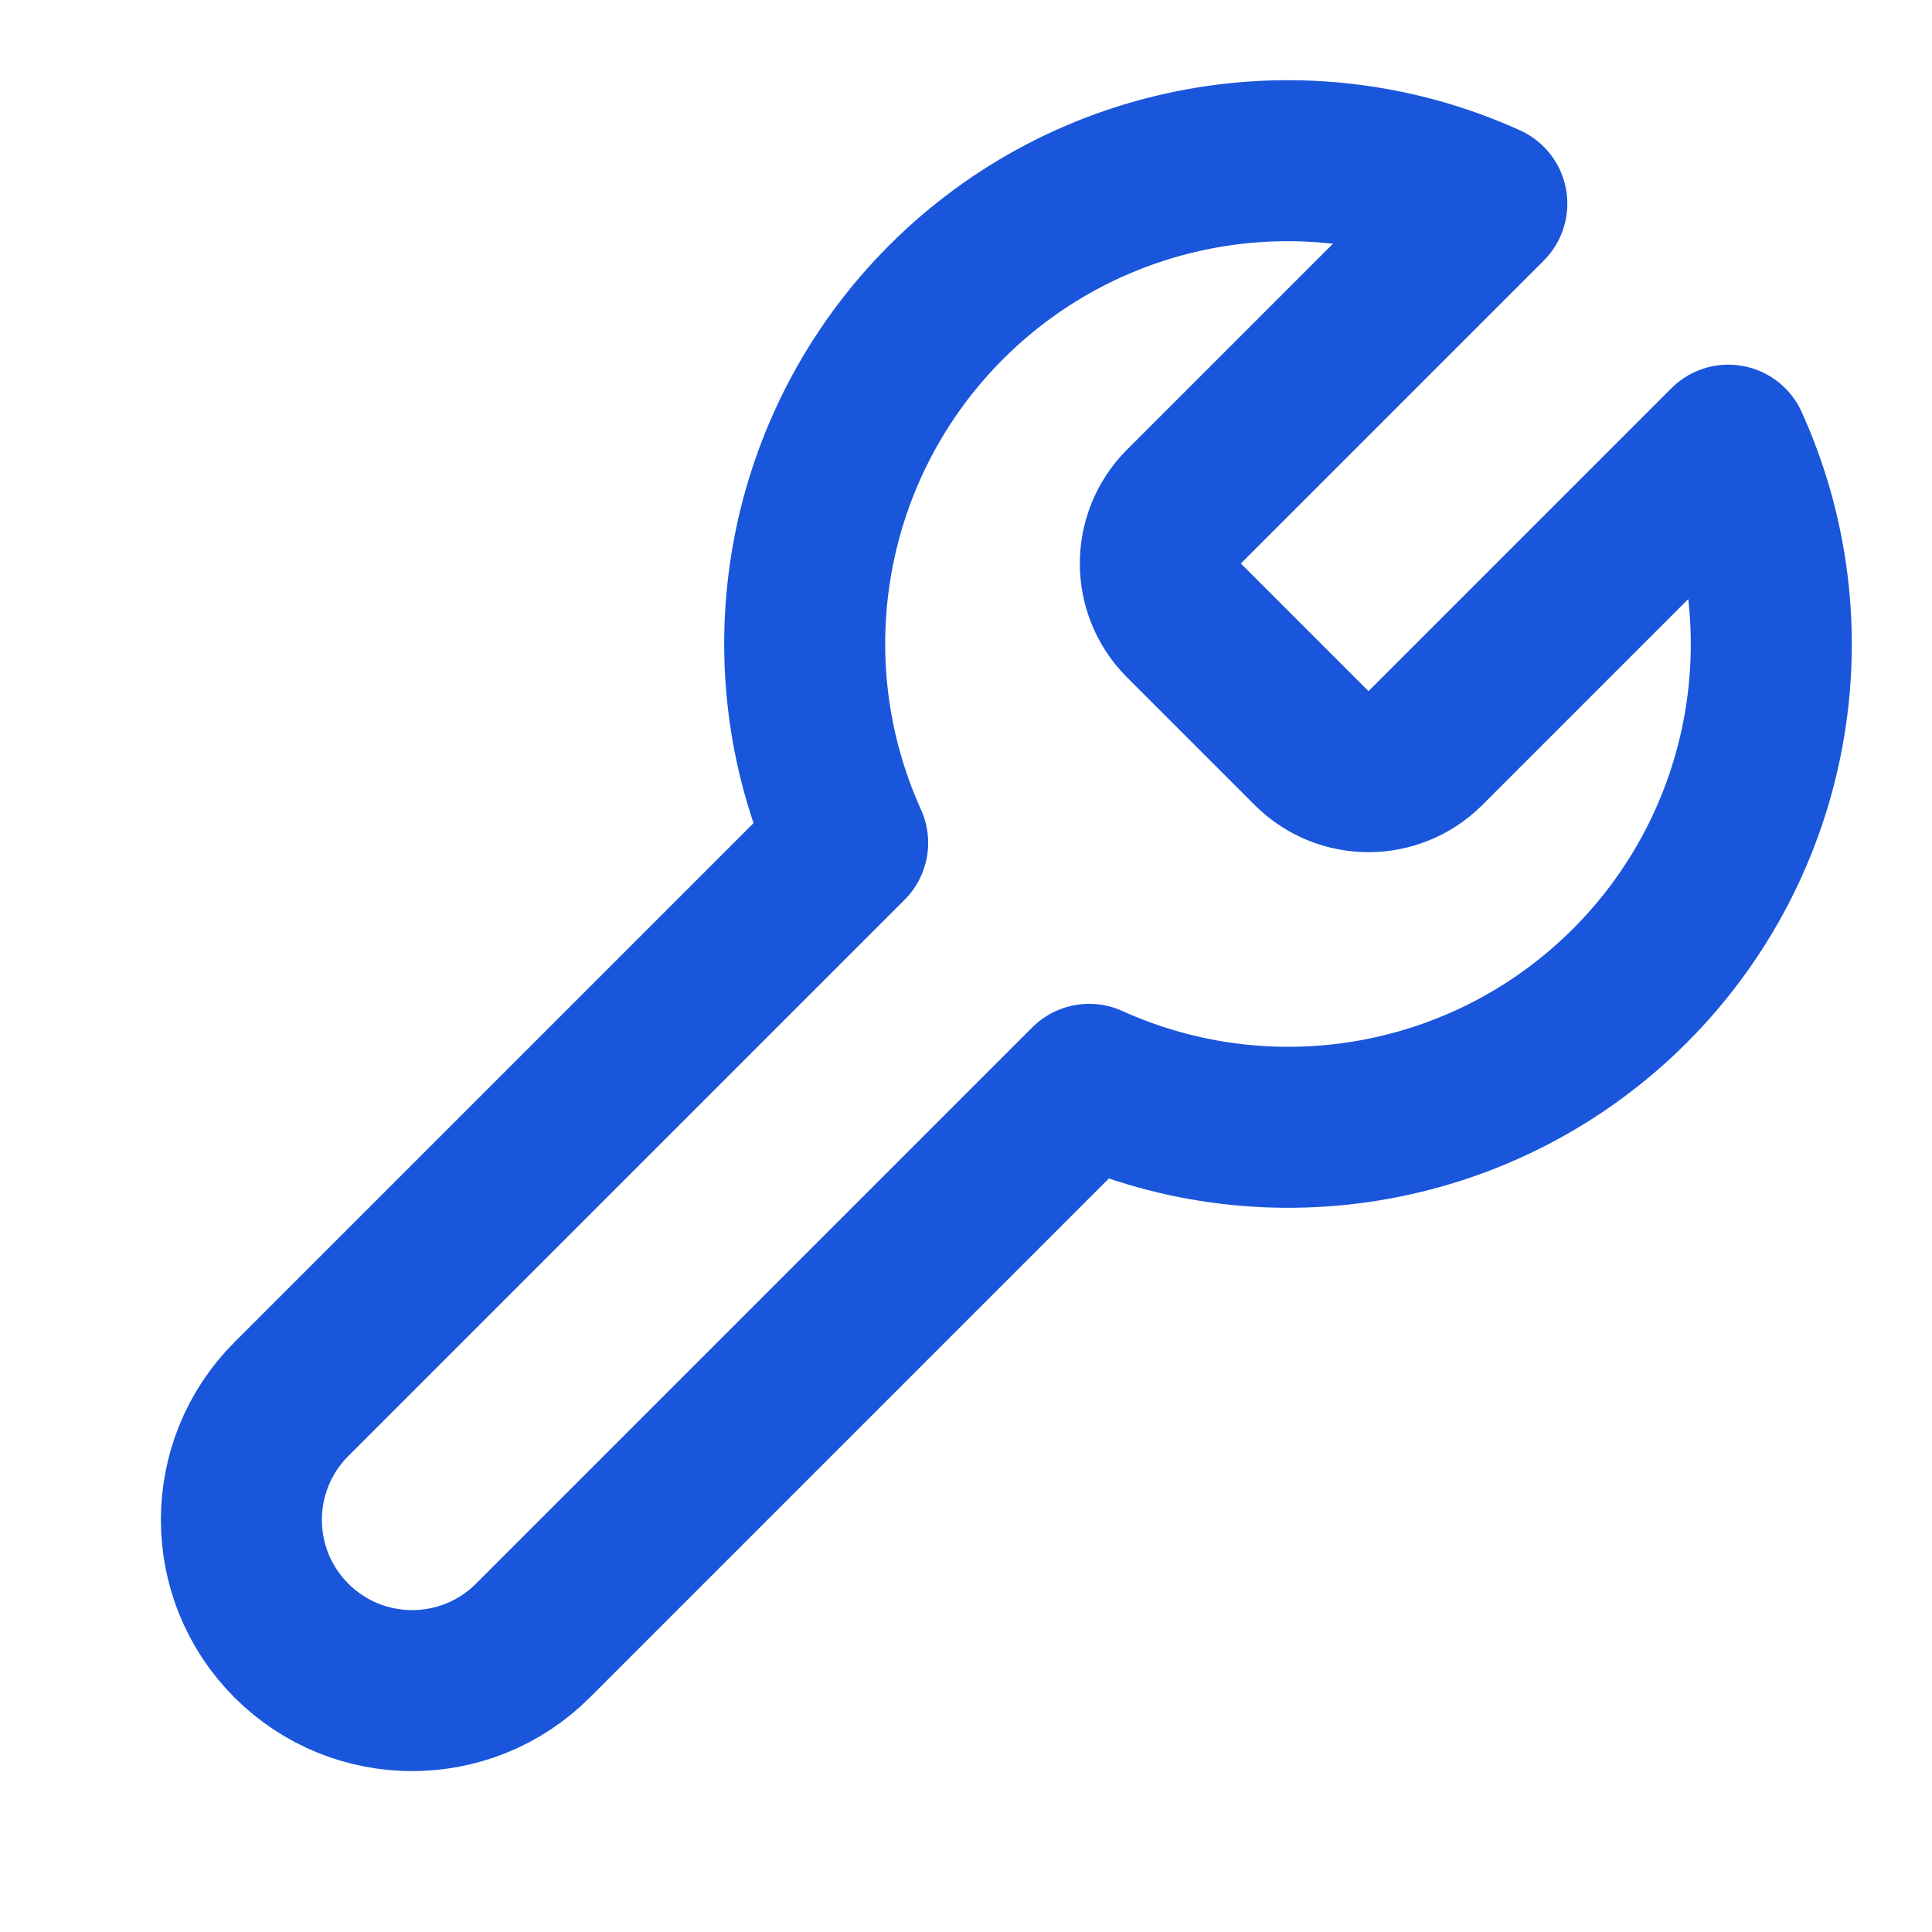
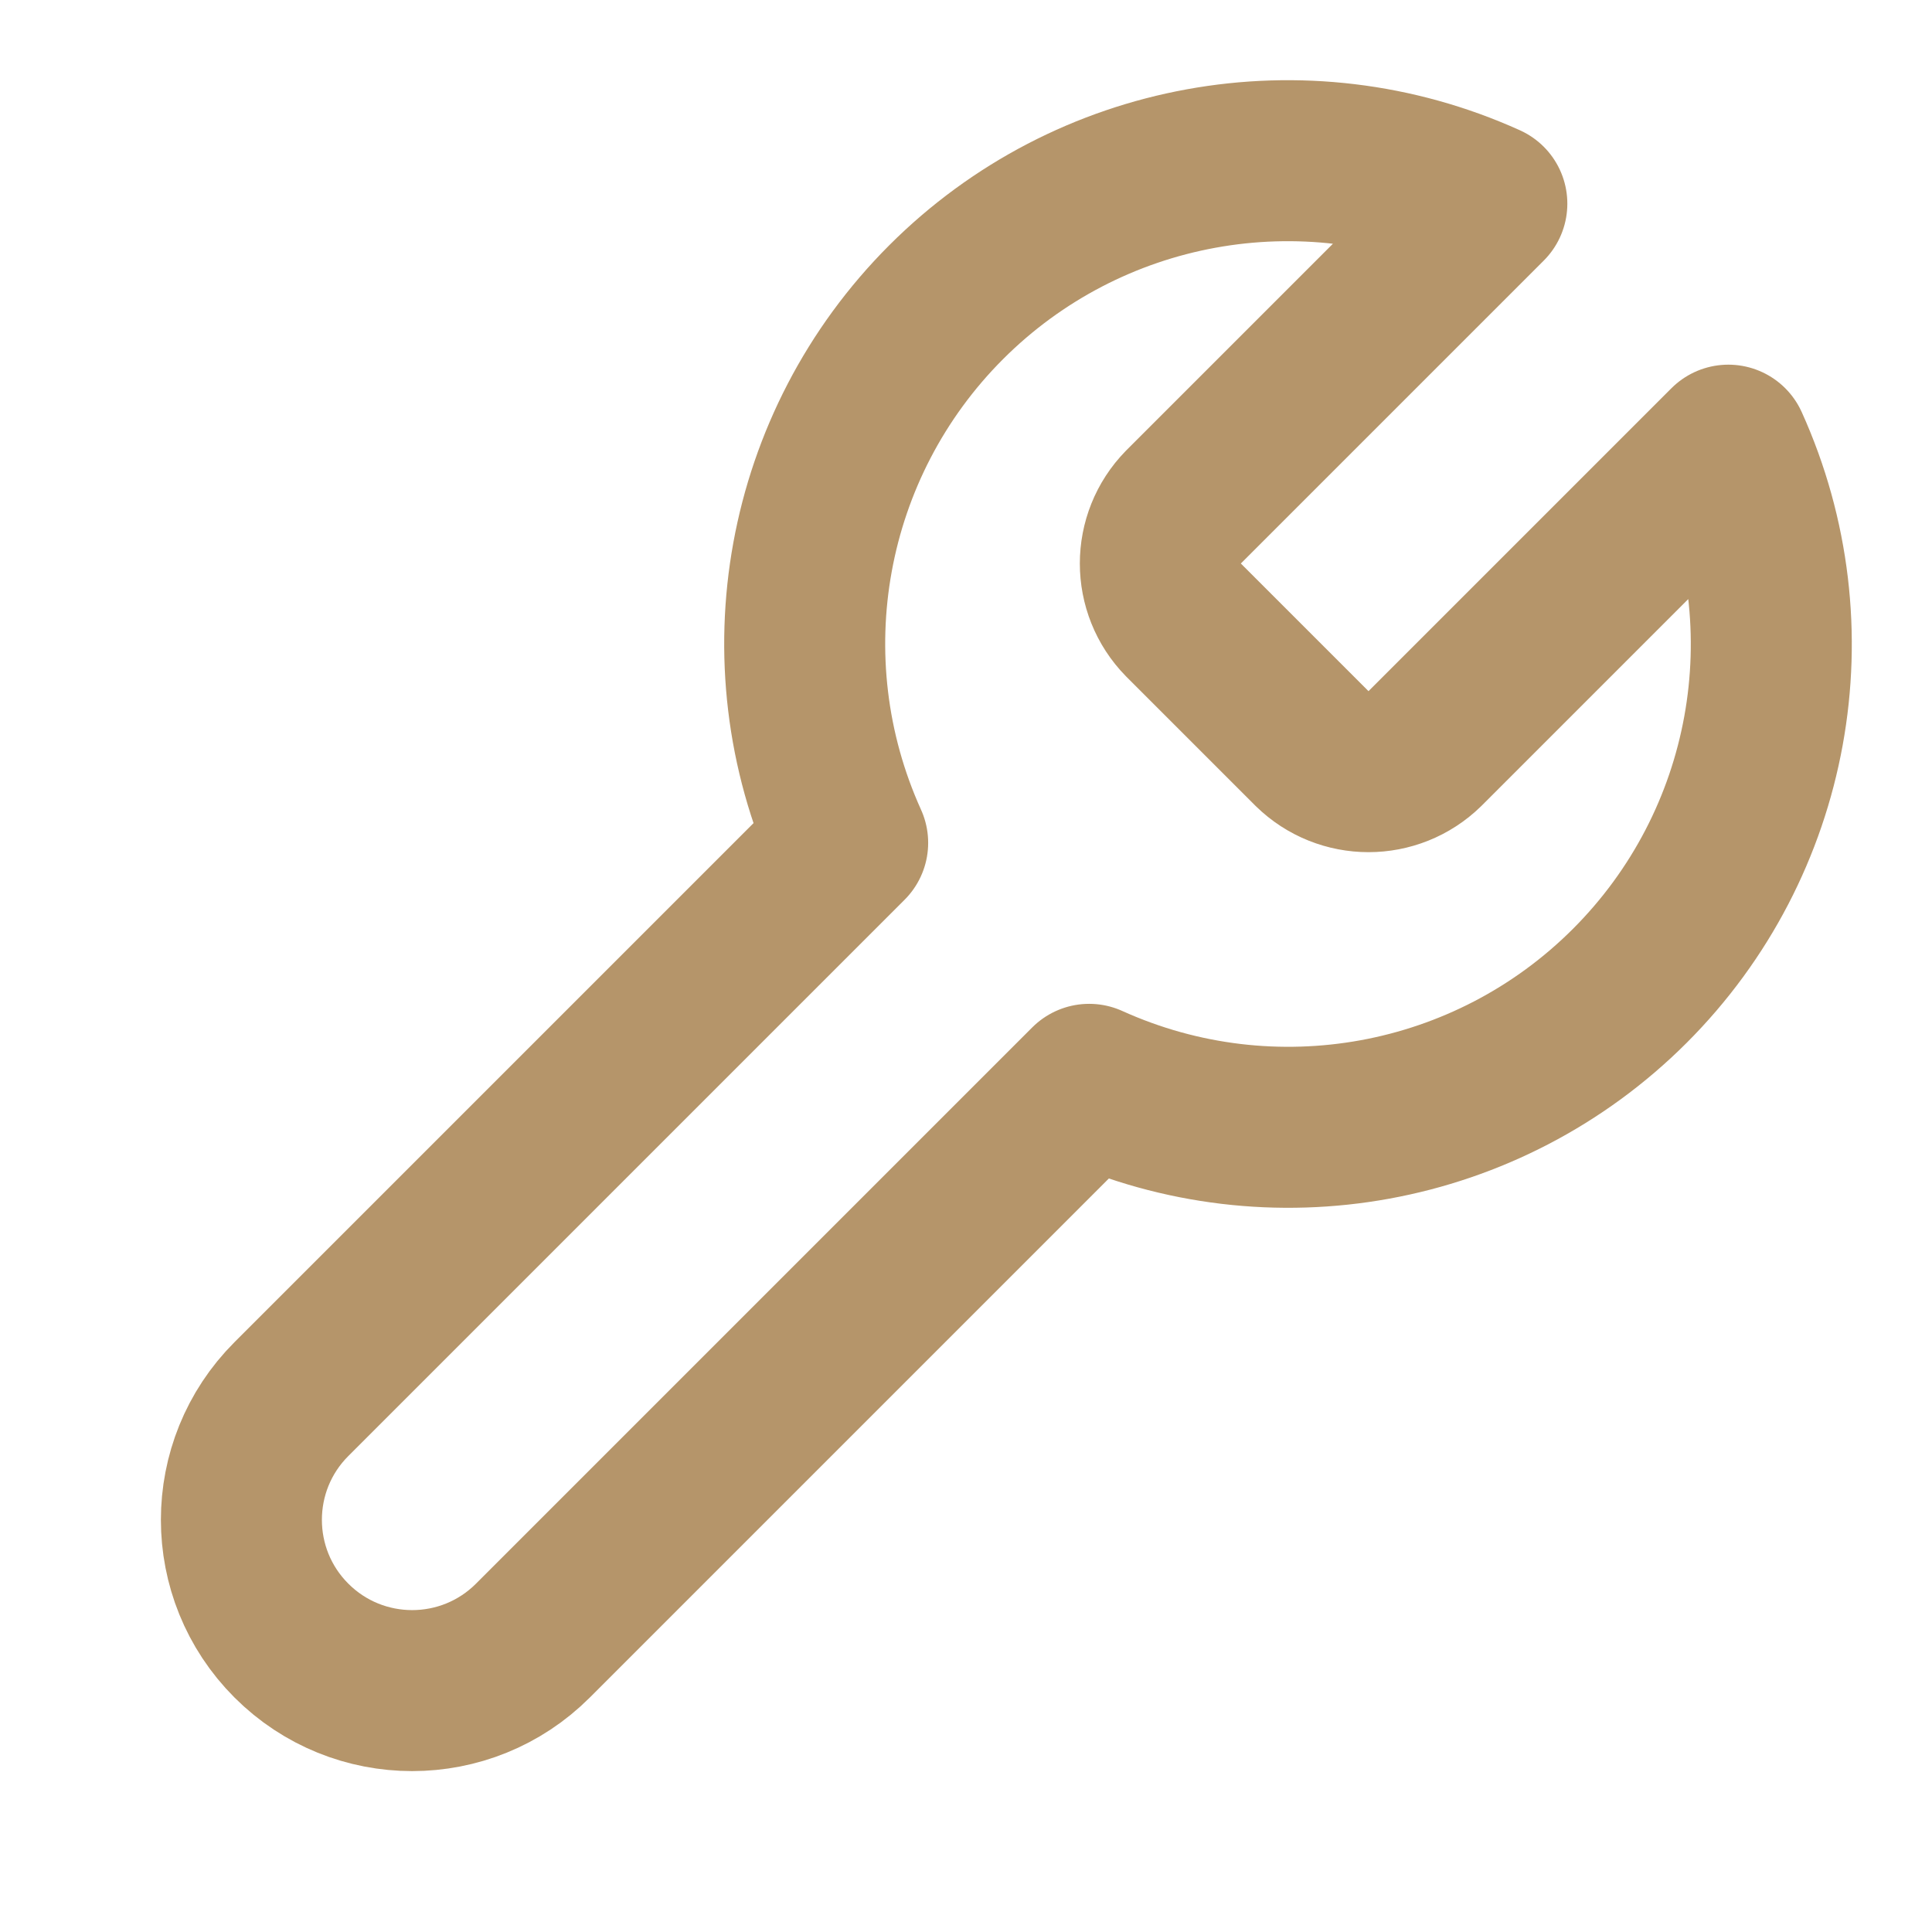
- <svg xmlns="http://www.w3.org/2000/svg" width="24" height="24" viewBox="0 0 24 24" fill="none" stroke="#1A56DB" stroke-width="2" stroke-linecap="round" stroke-linejoin="round">
+ <svg xmlns="http://www.w3.org/2000/svg" width="24" height="24" viewBox="0 0 24 24" fill="none" stroke="#B5956A" stroke-width="2" stroke-linecap="round" stroke-linejoin="round">
  <path d="M14.7 6.3a1 1 0 0 0 0 1.4l1.6 1.6a1 1 0 0 0 1.4 0l3.77-3.77a6 6 0 0 1-7.94 7.94l-6.91 6.91a2.12 2.12 0 0 1-3-3l6.91-6.91a6 6 0 0 1 7.94-7.94l-3.76 3.76z" />
</svg>
